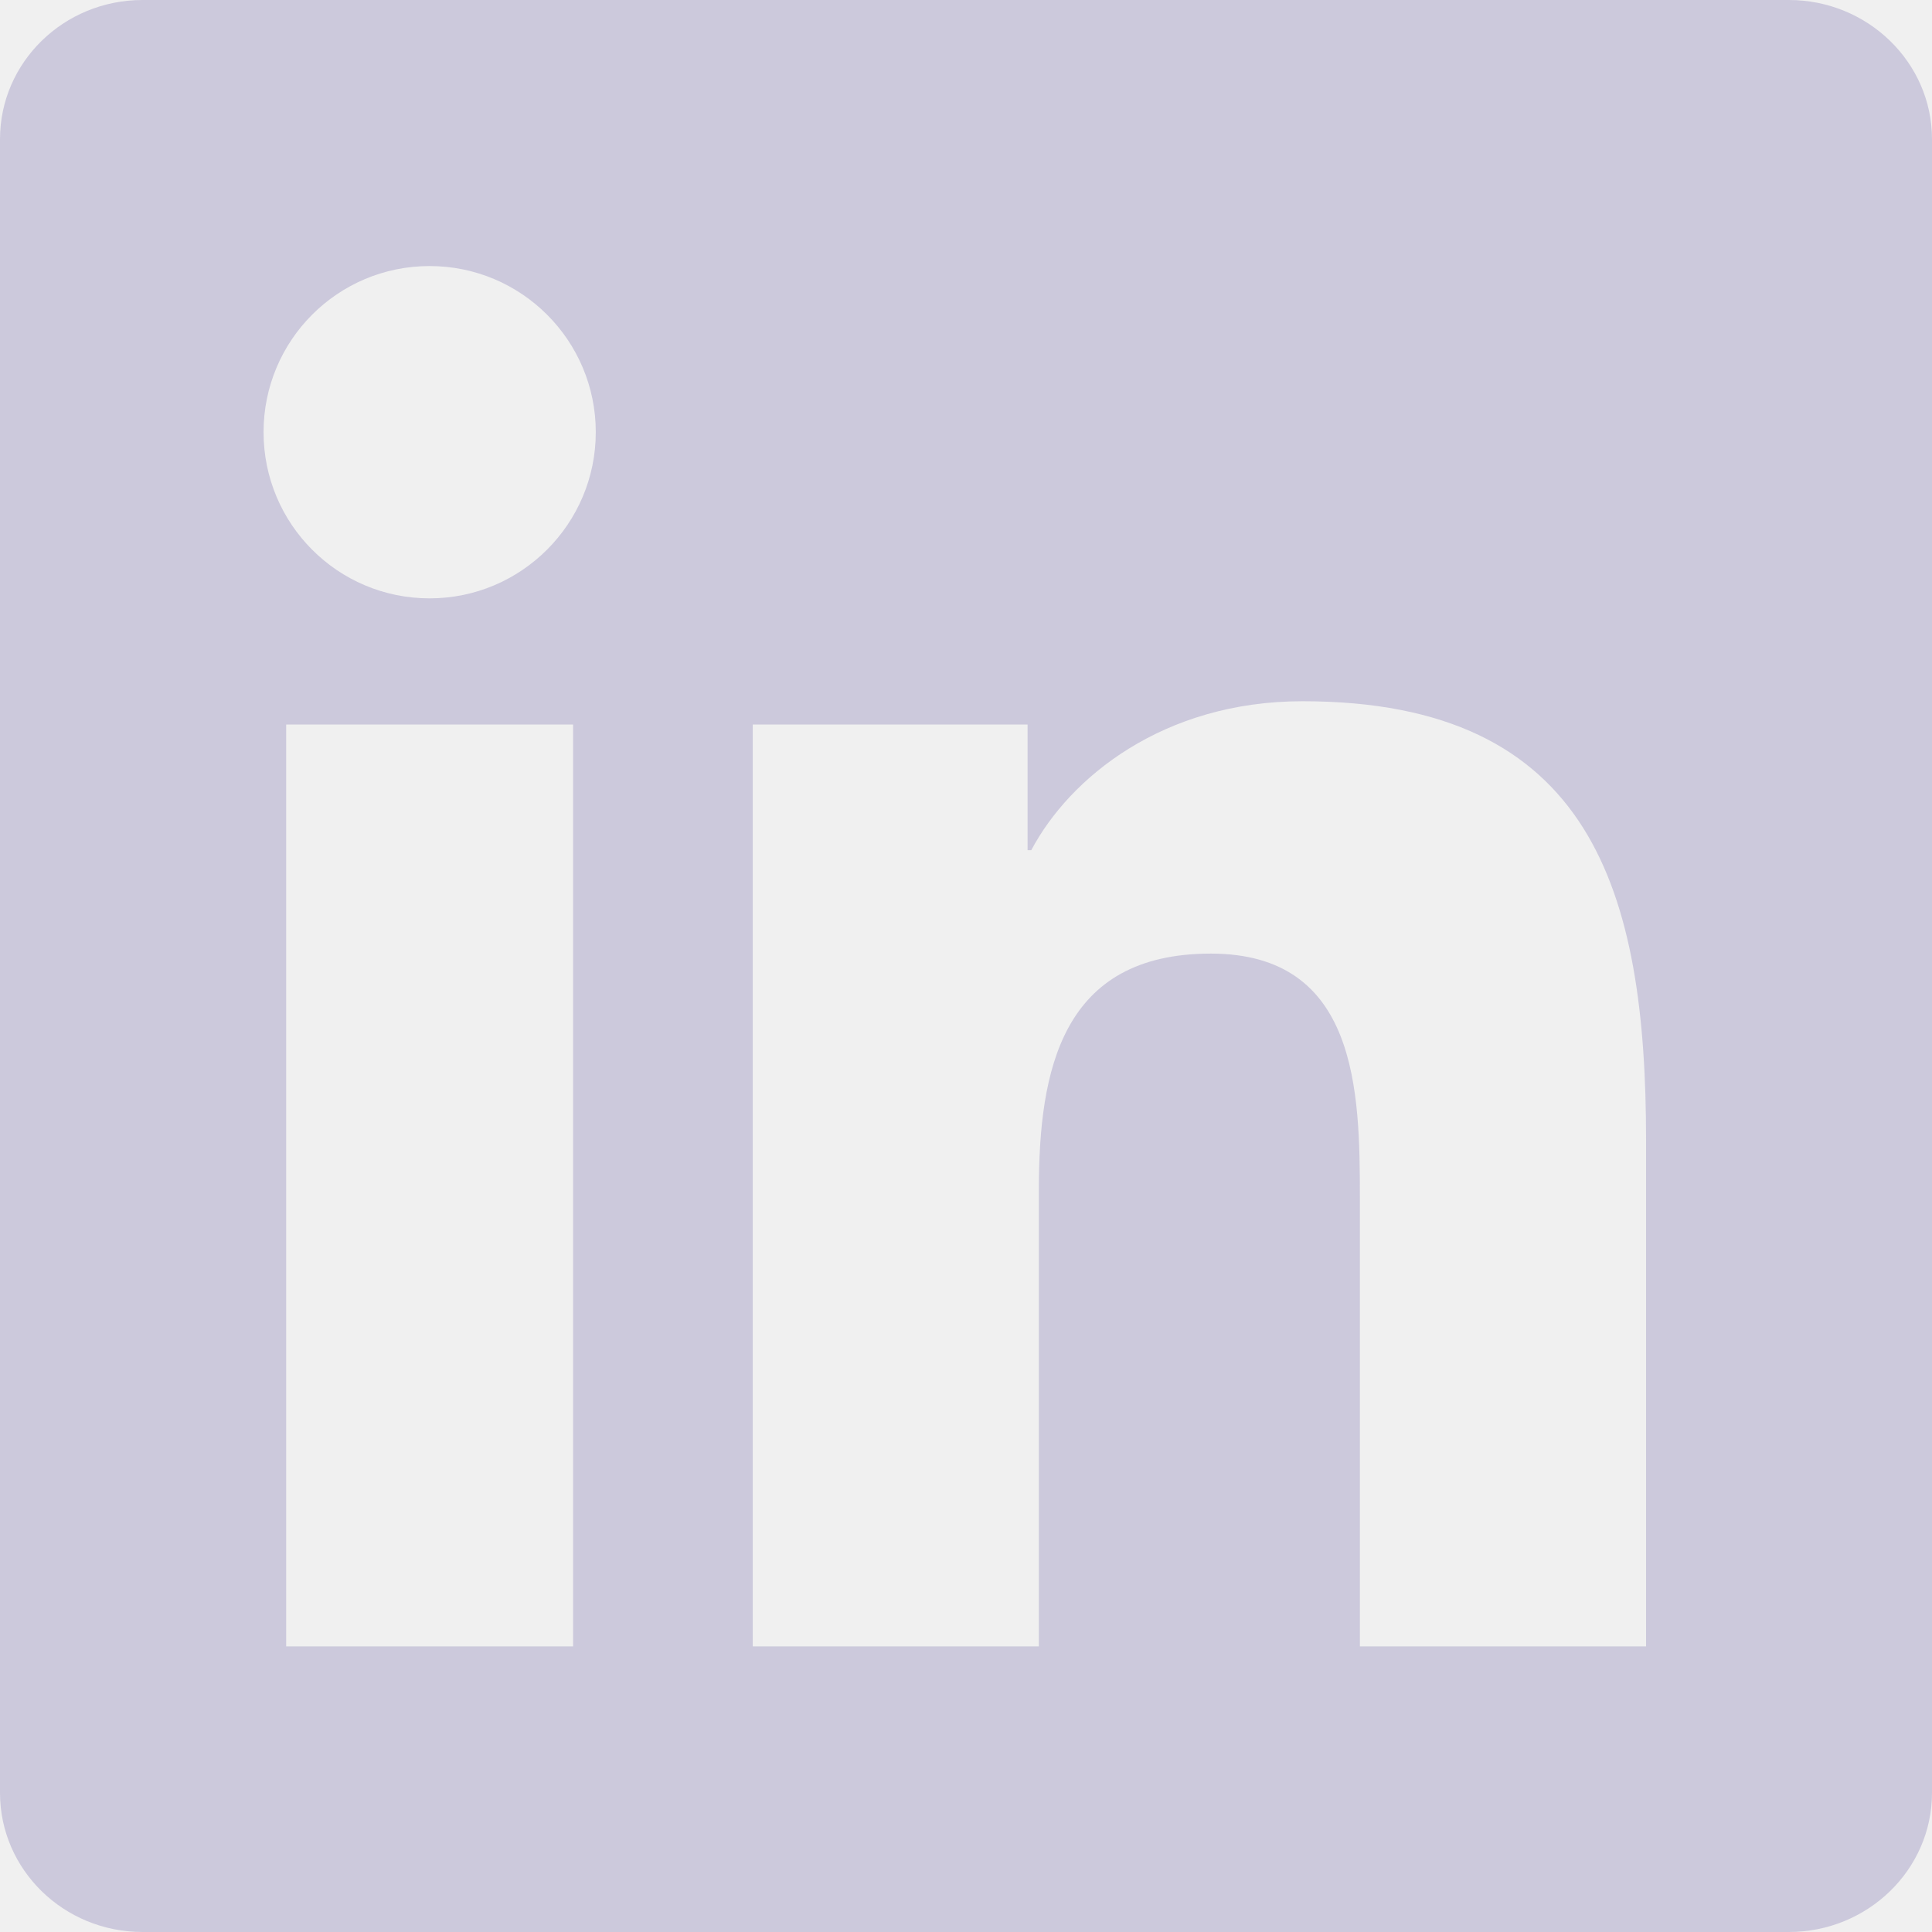
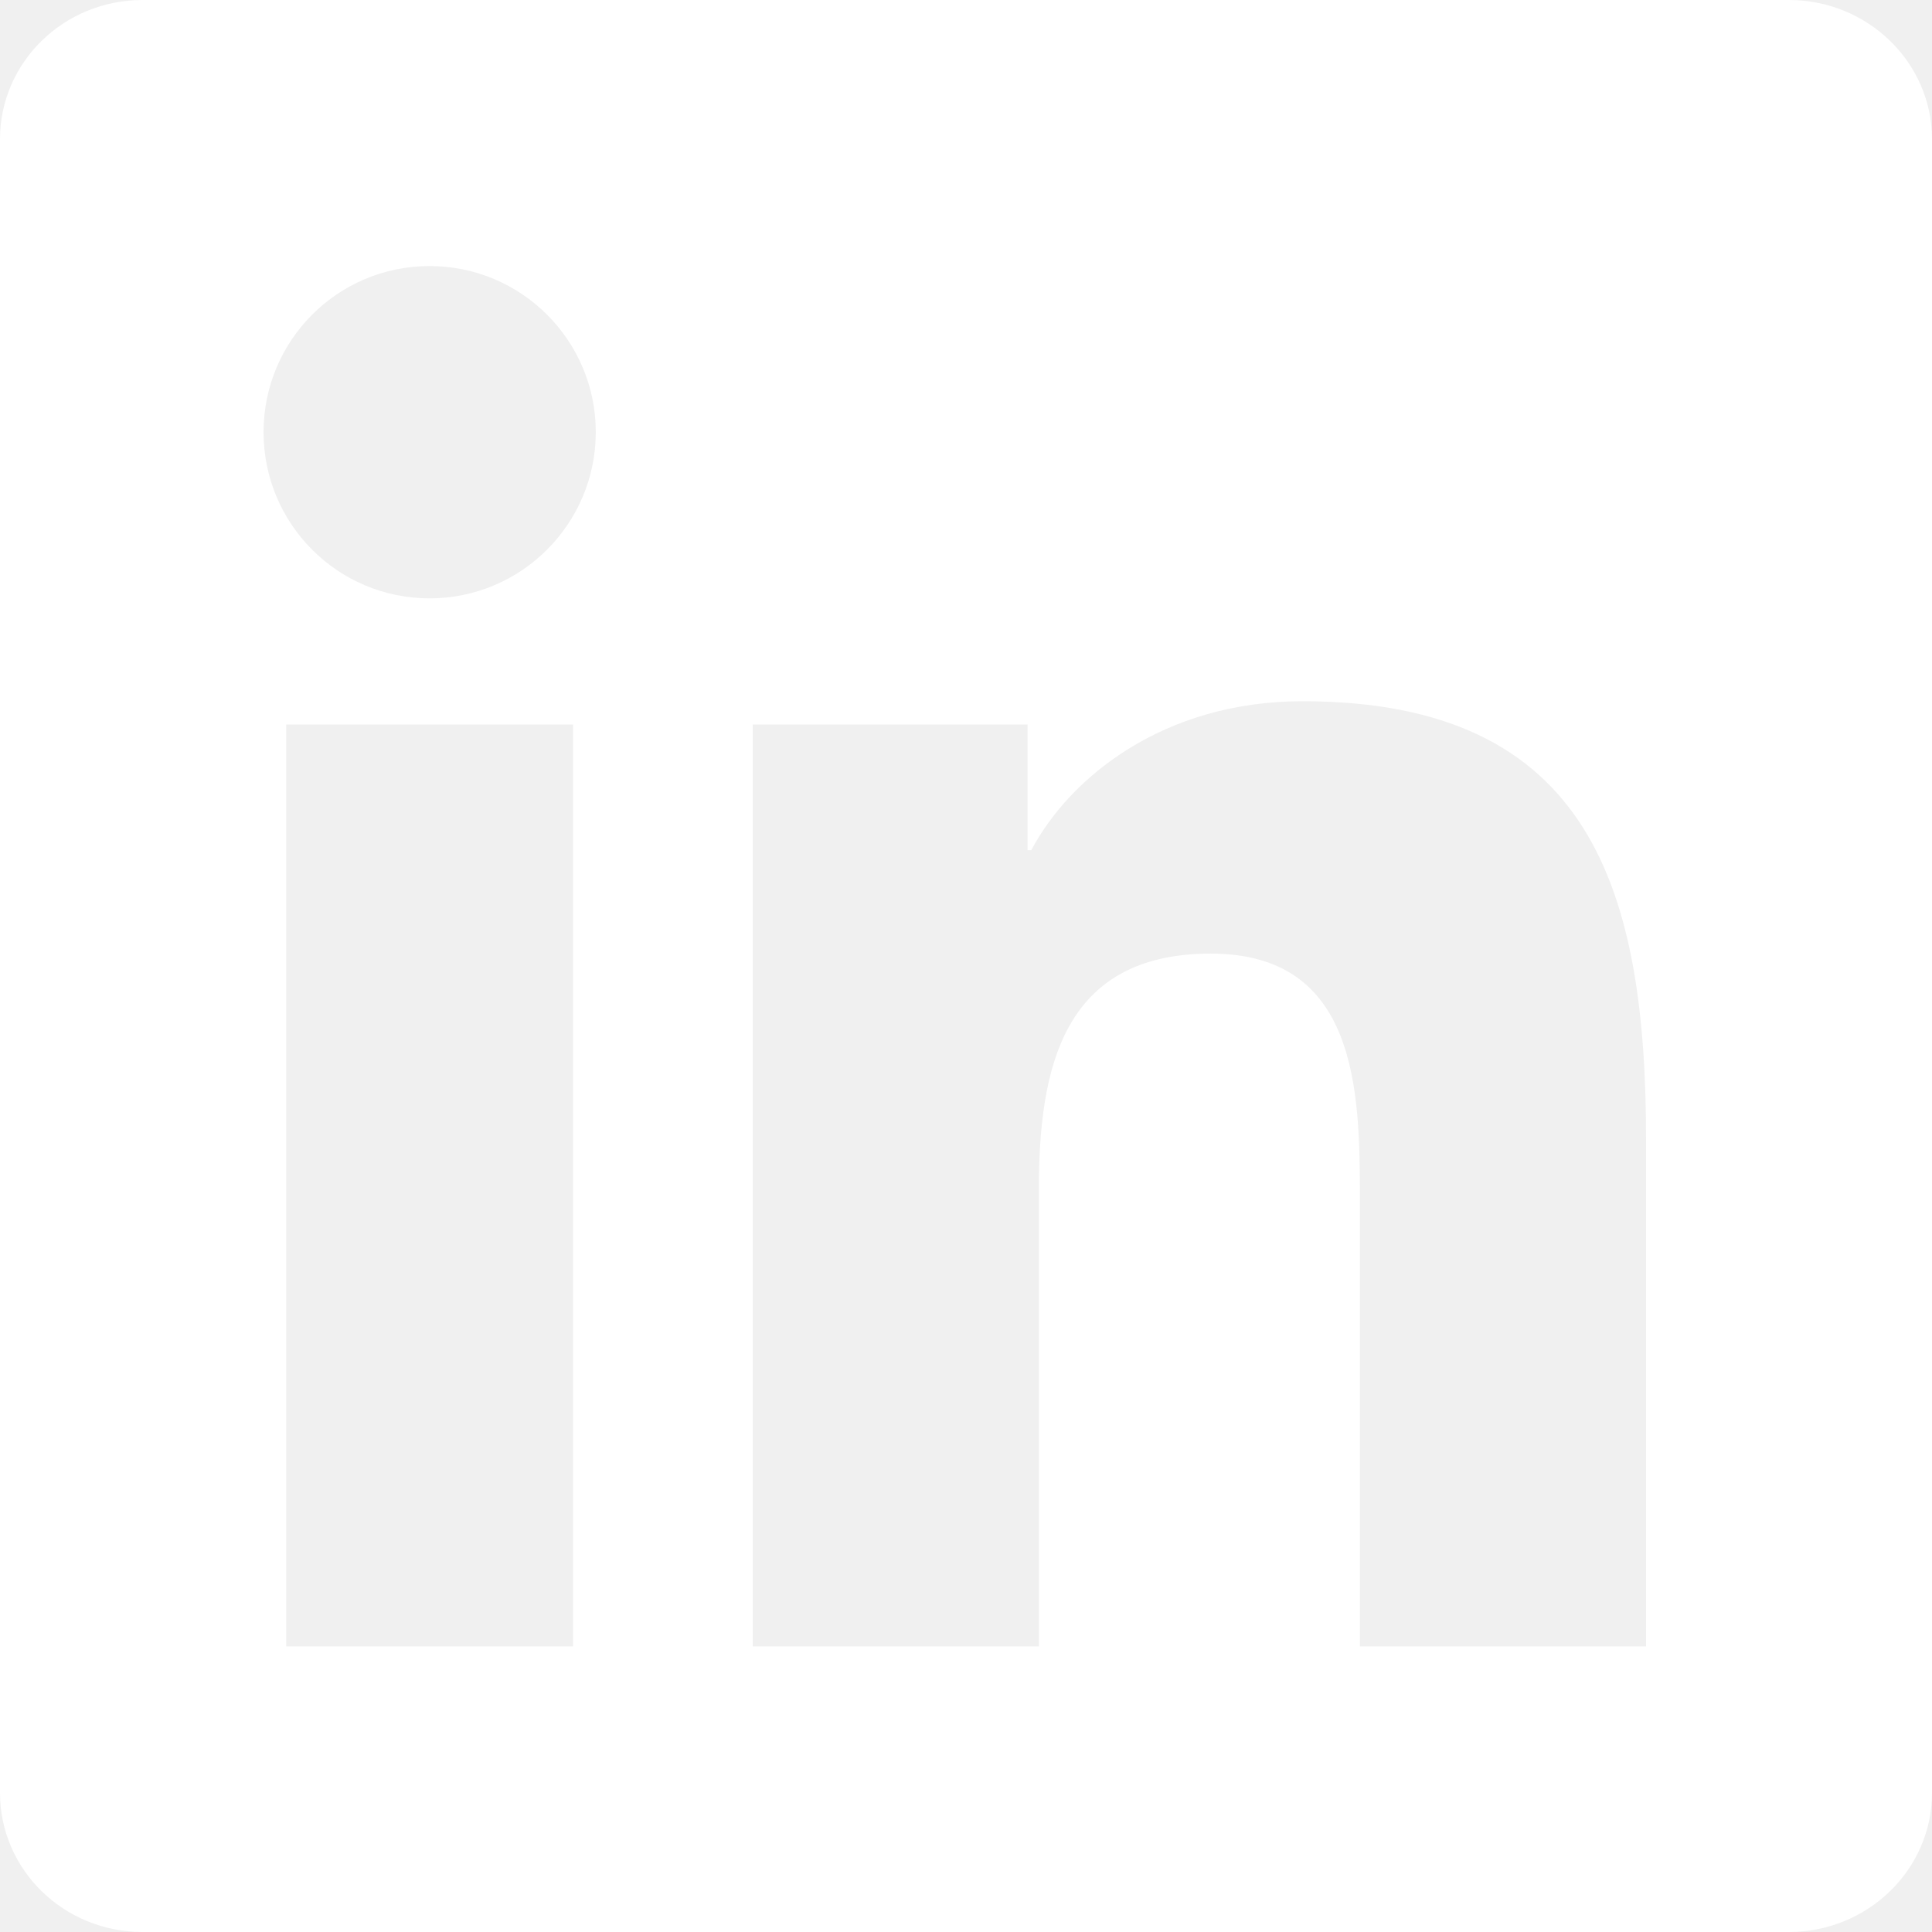
<svg xmlns="http://www.w3.org/2000/svg" role="img" viewBox="0 0 24 24">
-   <path d="M20.447 20.452h-3.554v-5.569c0-1.328-.027-3.037-1.852-3.037-1.853 0-2.136 1.445-2.136 2.939v5.667H9.351V9h3.414v1.561h.046c.477-.9 1.637-1.85 3.37-1.85 3.601 0 4.267 2.37 4.267 5.455v6.286zM5.337 7.433c-1.144 0-2.063-.926-2.063-2.065 0-1.138.92-2.063 2.063-2.063 1.14 0 2.064.925 2.064 2.063 0 1.139-.925 2.065-2.064 2.065zm1.782 13.019H3.555V9h3.564v11.452zM22.225 0H1.771C.792 0 0 .774 0 1.729v20.542C0 23.227.792 24 1.771 24h20.451C23.2 24 24 23.227 24 22.271V1.729C24 .774 23.2 0 22.222 0h.003z " fill="#CCC9DC" />
+   <path d="M20.447 20.452h-3.554v-5.569c0-1.328-.027-3.037-1.852-3.037-1.853 0-2.136 1.445-2.136 2.939v5.667H9.351V9h3.414v1.561h.046c.477-.9 1.637-1.85 3.37-1.85 3.601 0 4.267 2.37 4.267 5.455v6.286zM5.337 7.433c-1.144 0-2.063-.926-2.063-2.065 0-1.138.92-2.063 2.063-2.063 1.14 0 2.064.925 2.064 2.063 0 1.139-.925 2.065-2.064 2.065zm1.782 13.019H3.555V9h3.564v11.452zM22.225 0H1.771C.792 0 0 .774 0 1.729v20.542C0 23.227.792 24 1.771 24h20.451C23.2 24 24 23.227 24 22.271V1.729C24 .774 23.2 0 22.222 0h.003z " fill="white" />
</svg>
